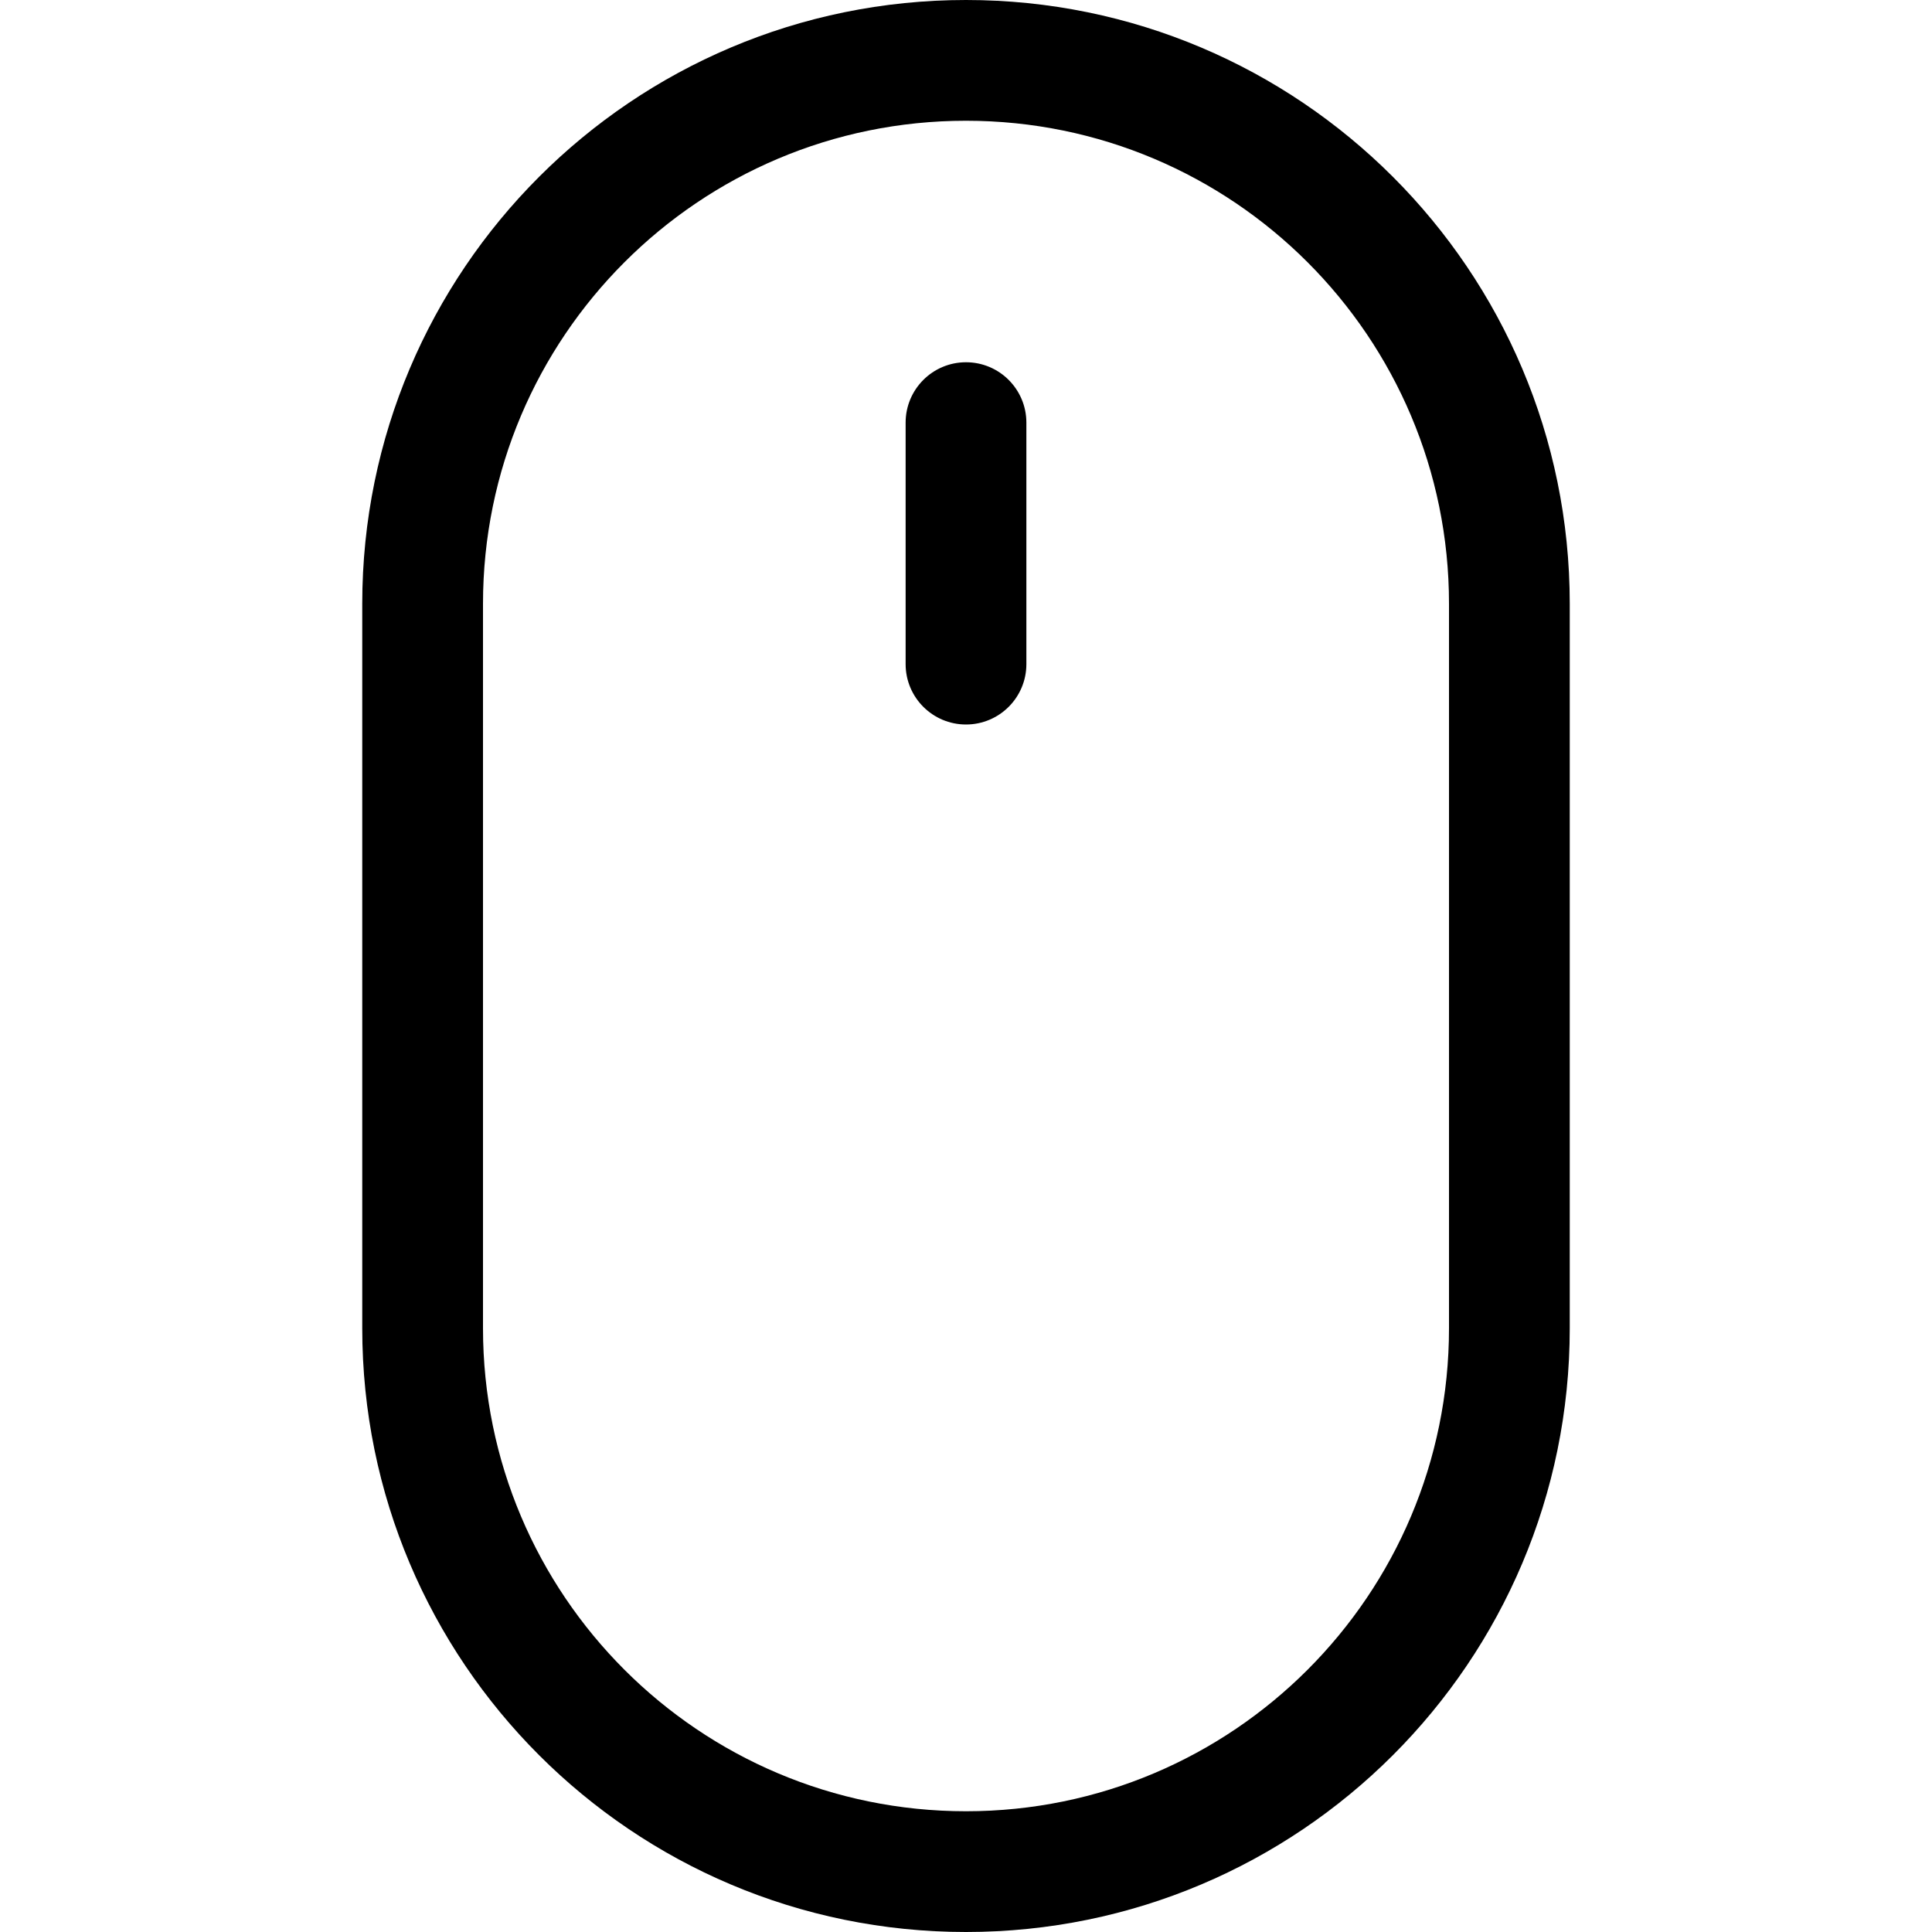
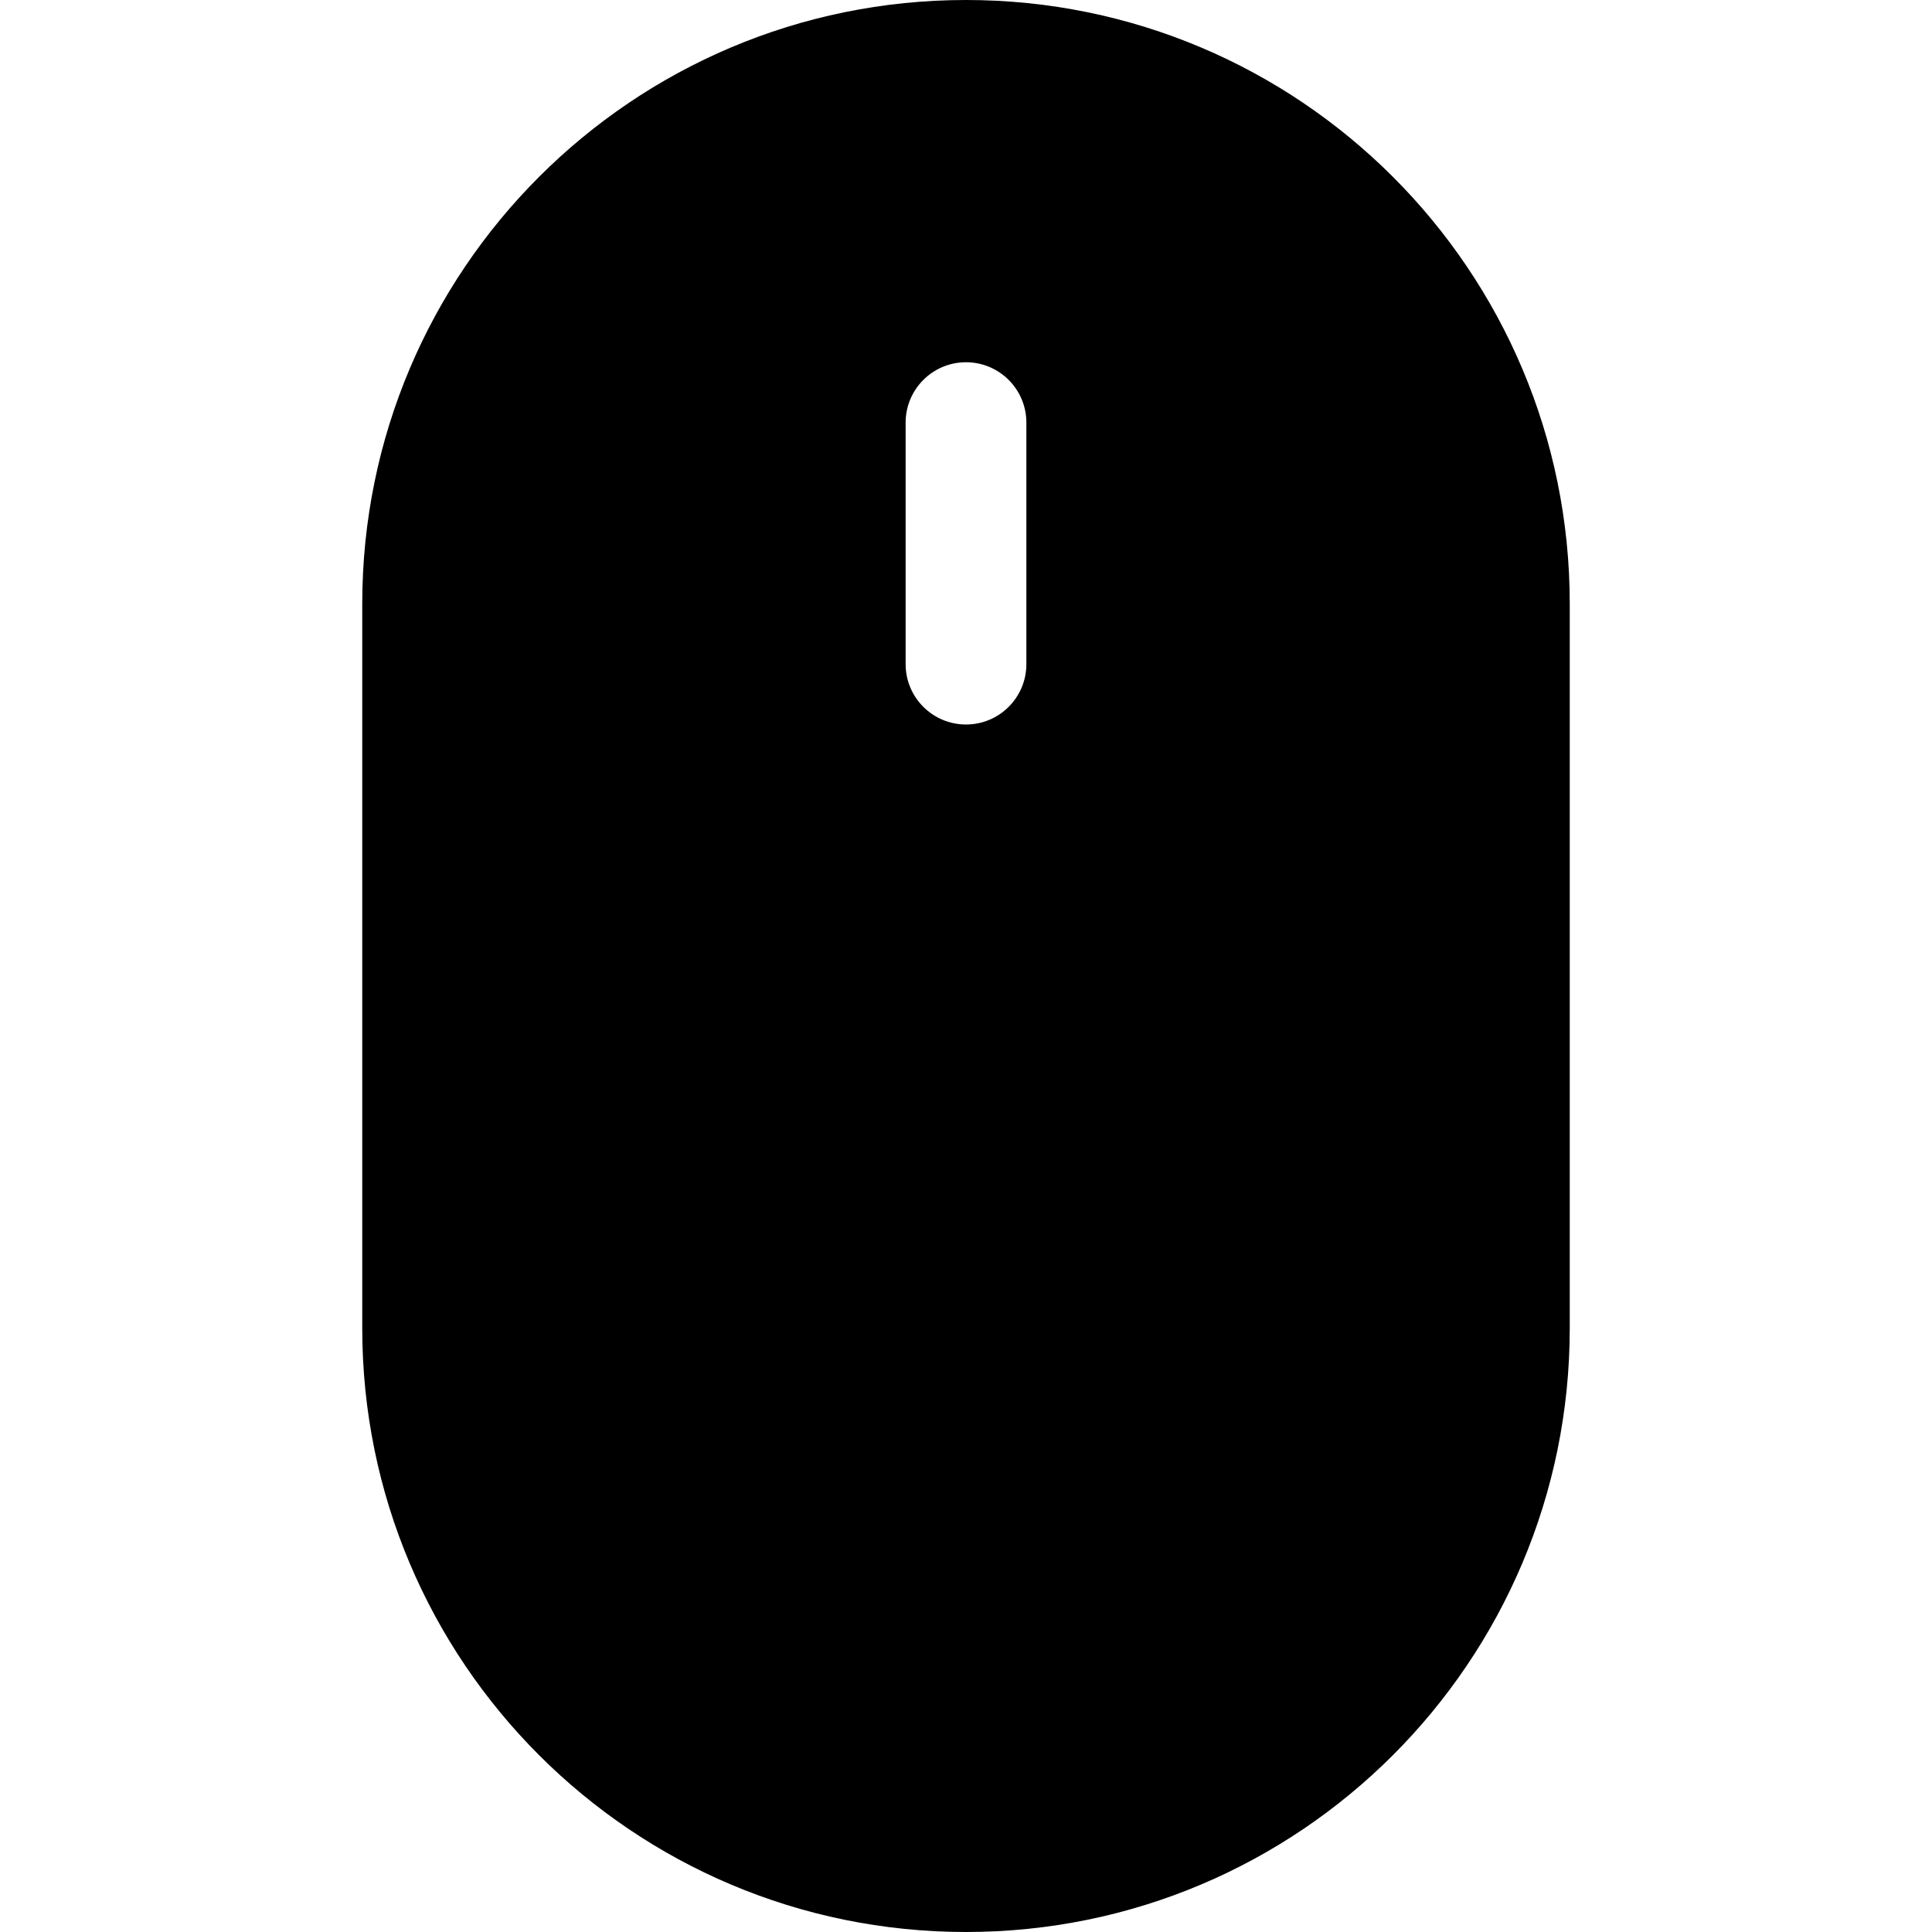
- <svg xmlns="http://www.w3.org/2000/svg" width="16" height="16" fill="currentColor" class="bi bi-mouse" viewBox="0 0 16 16">
-   <path d="M8 3a.5.5 0 0 1 .5.5v2a.5.5 0 0 1-1 0v-2A.5.5 0 0 1 8 3m4 8a4 4 0 0 1-8 0V5a4 4 0 1 1 8 0zM8 0a5 5 0 0 0-5 5v6a5 5 0 0 0 10 0V5a5 5 0 0 0-5-5" />
+ <svg xmlns="http://www.w3.org/2000/svg" width="16" height="16" fill="currentColor" class="bi bi-mouse-fill" viewBox="0 0 16 16">
+   <path d="M3 5a5 5 0 0 1 10 0v6a5 5 0 0 1-10 0zm5.5-1.5a.5.5 0 0 0-1 0v2a.5.5 0 0 0 1 0z" />
</svg>
